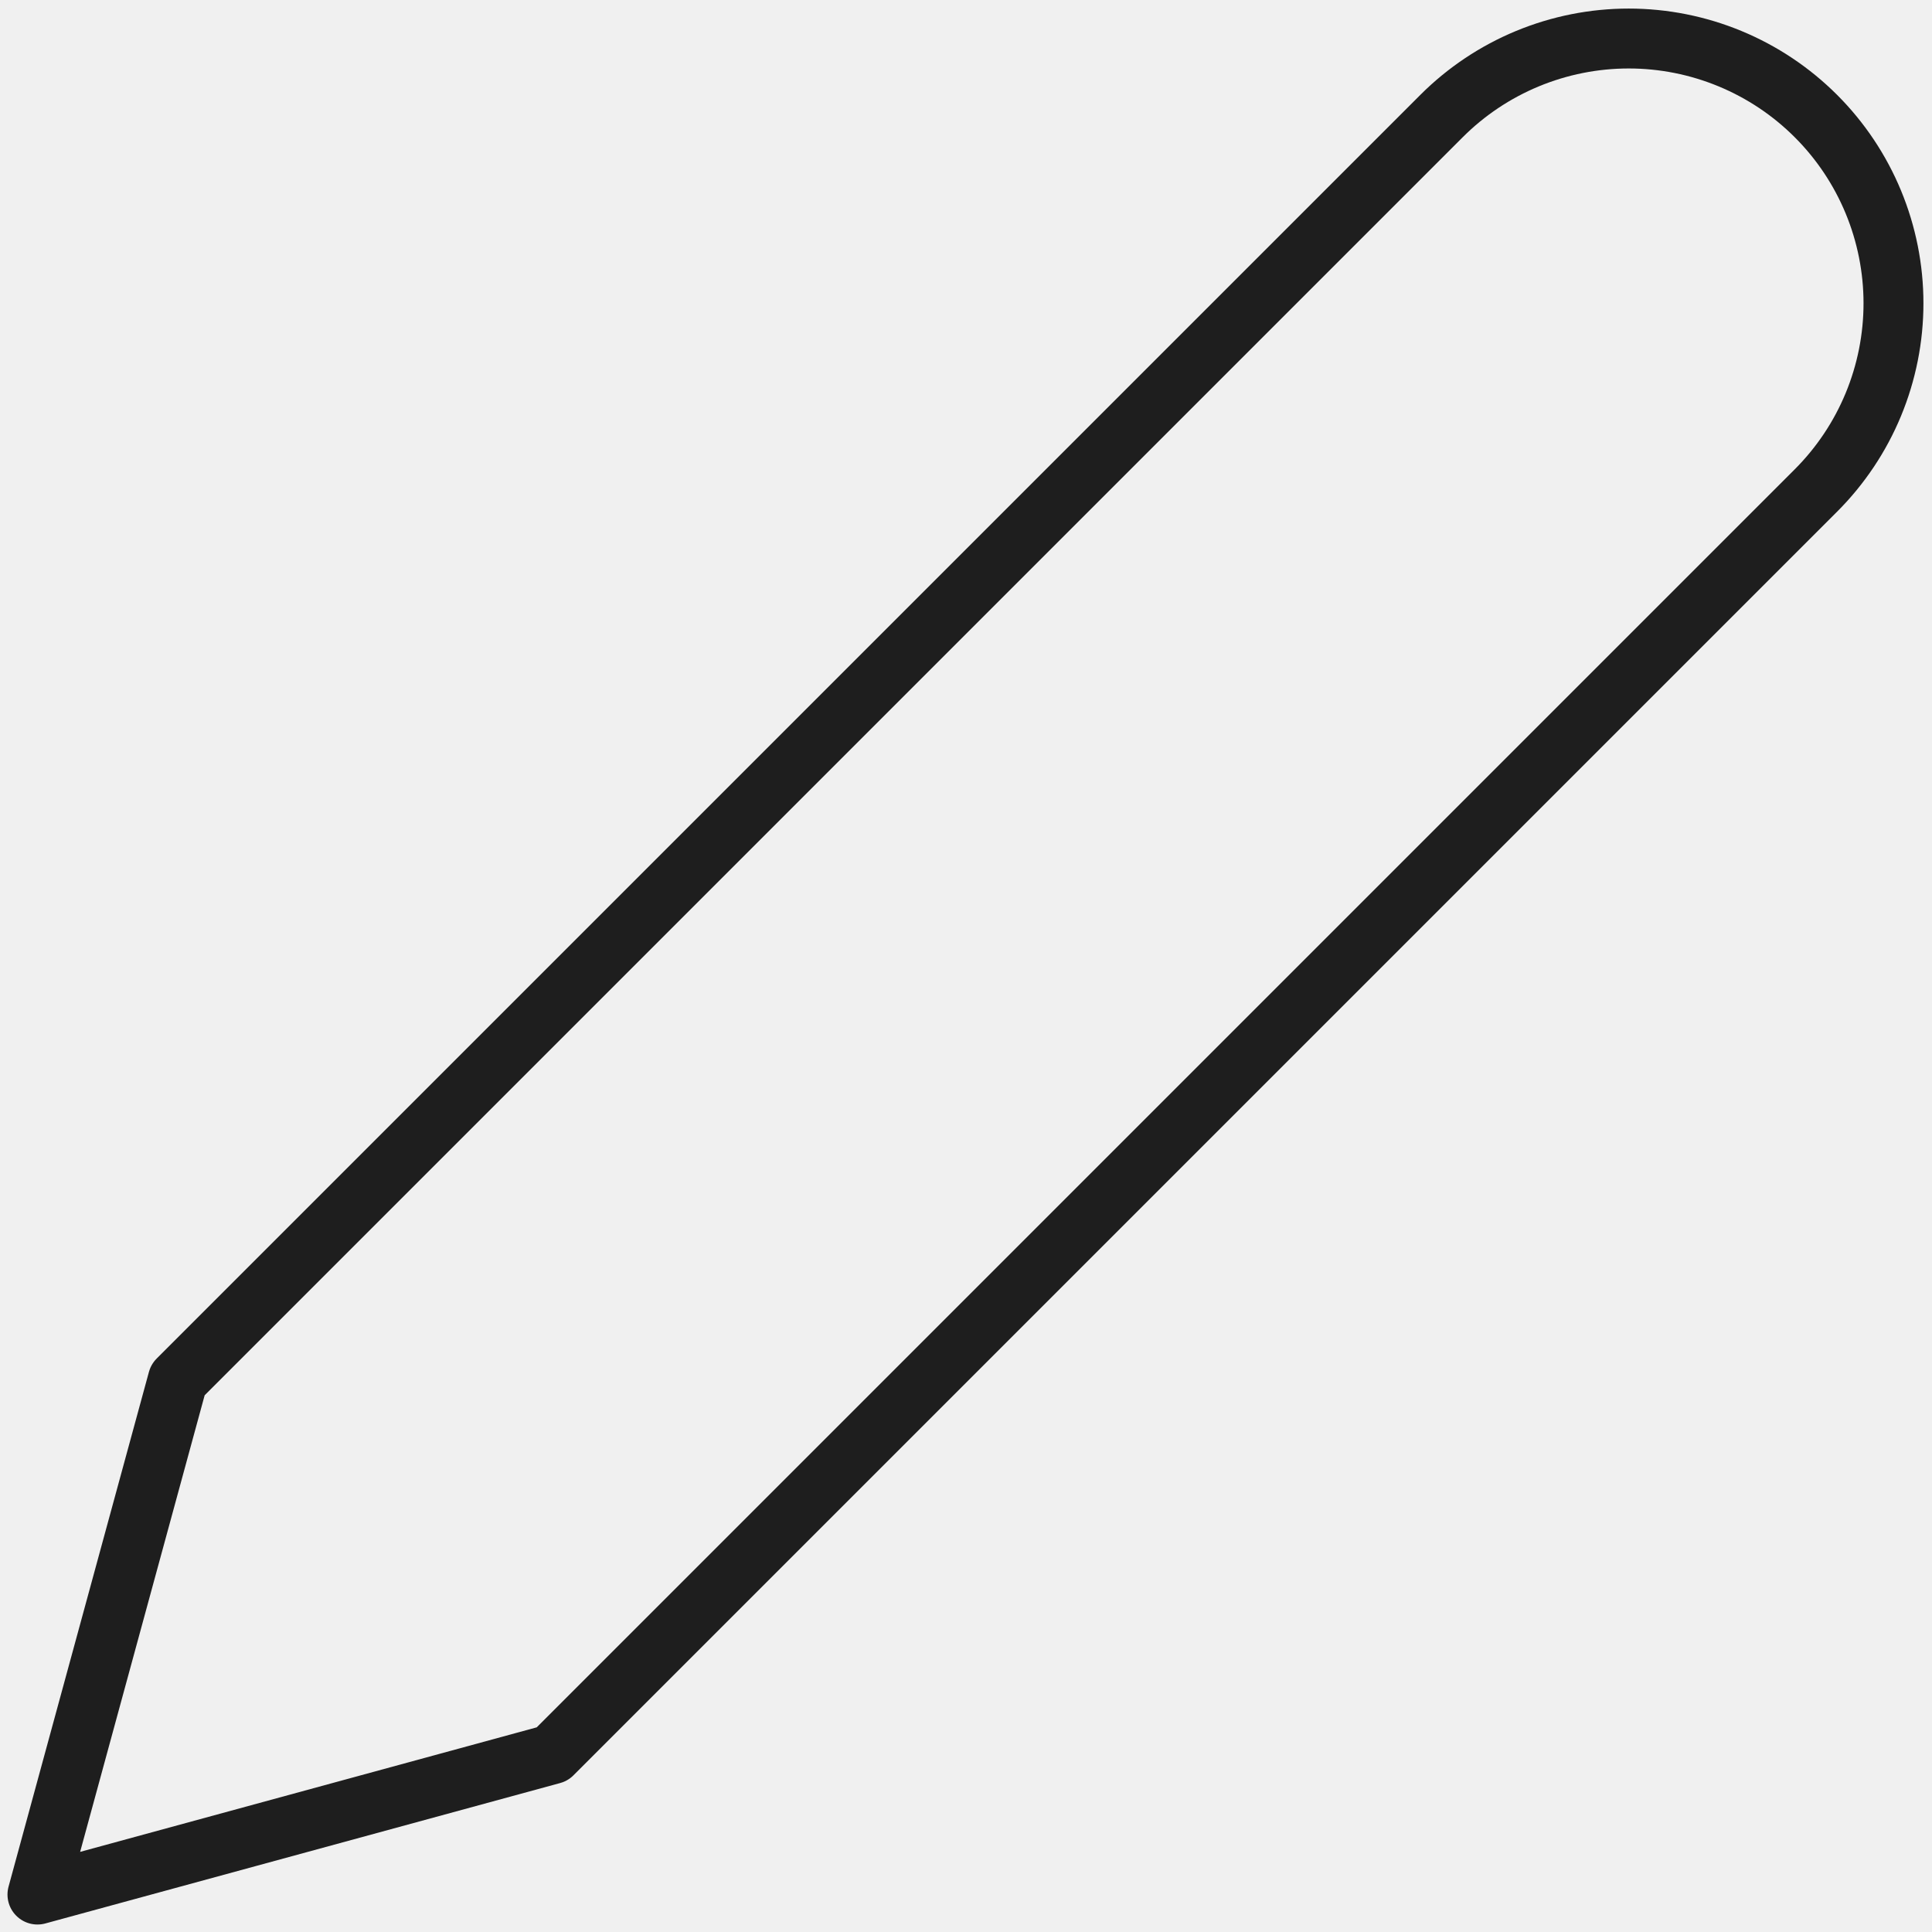
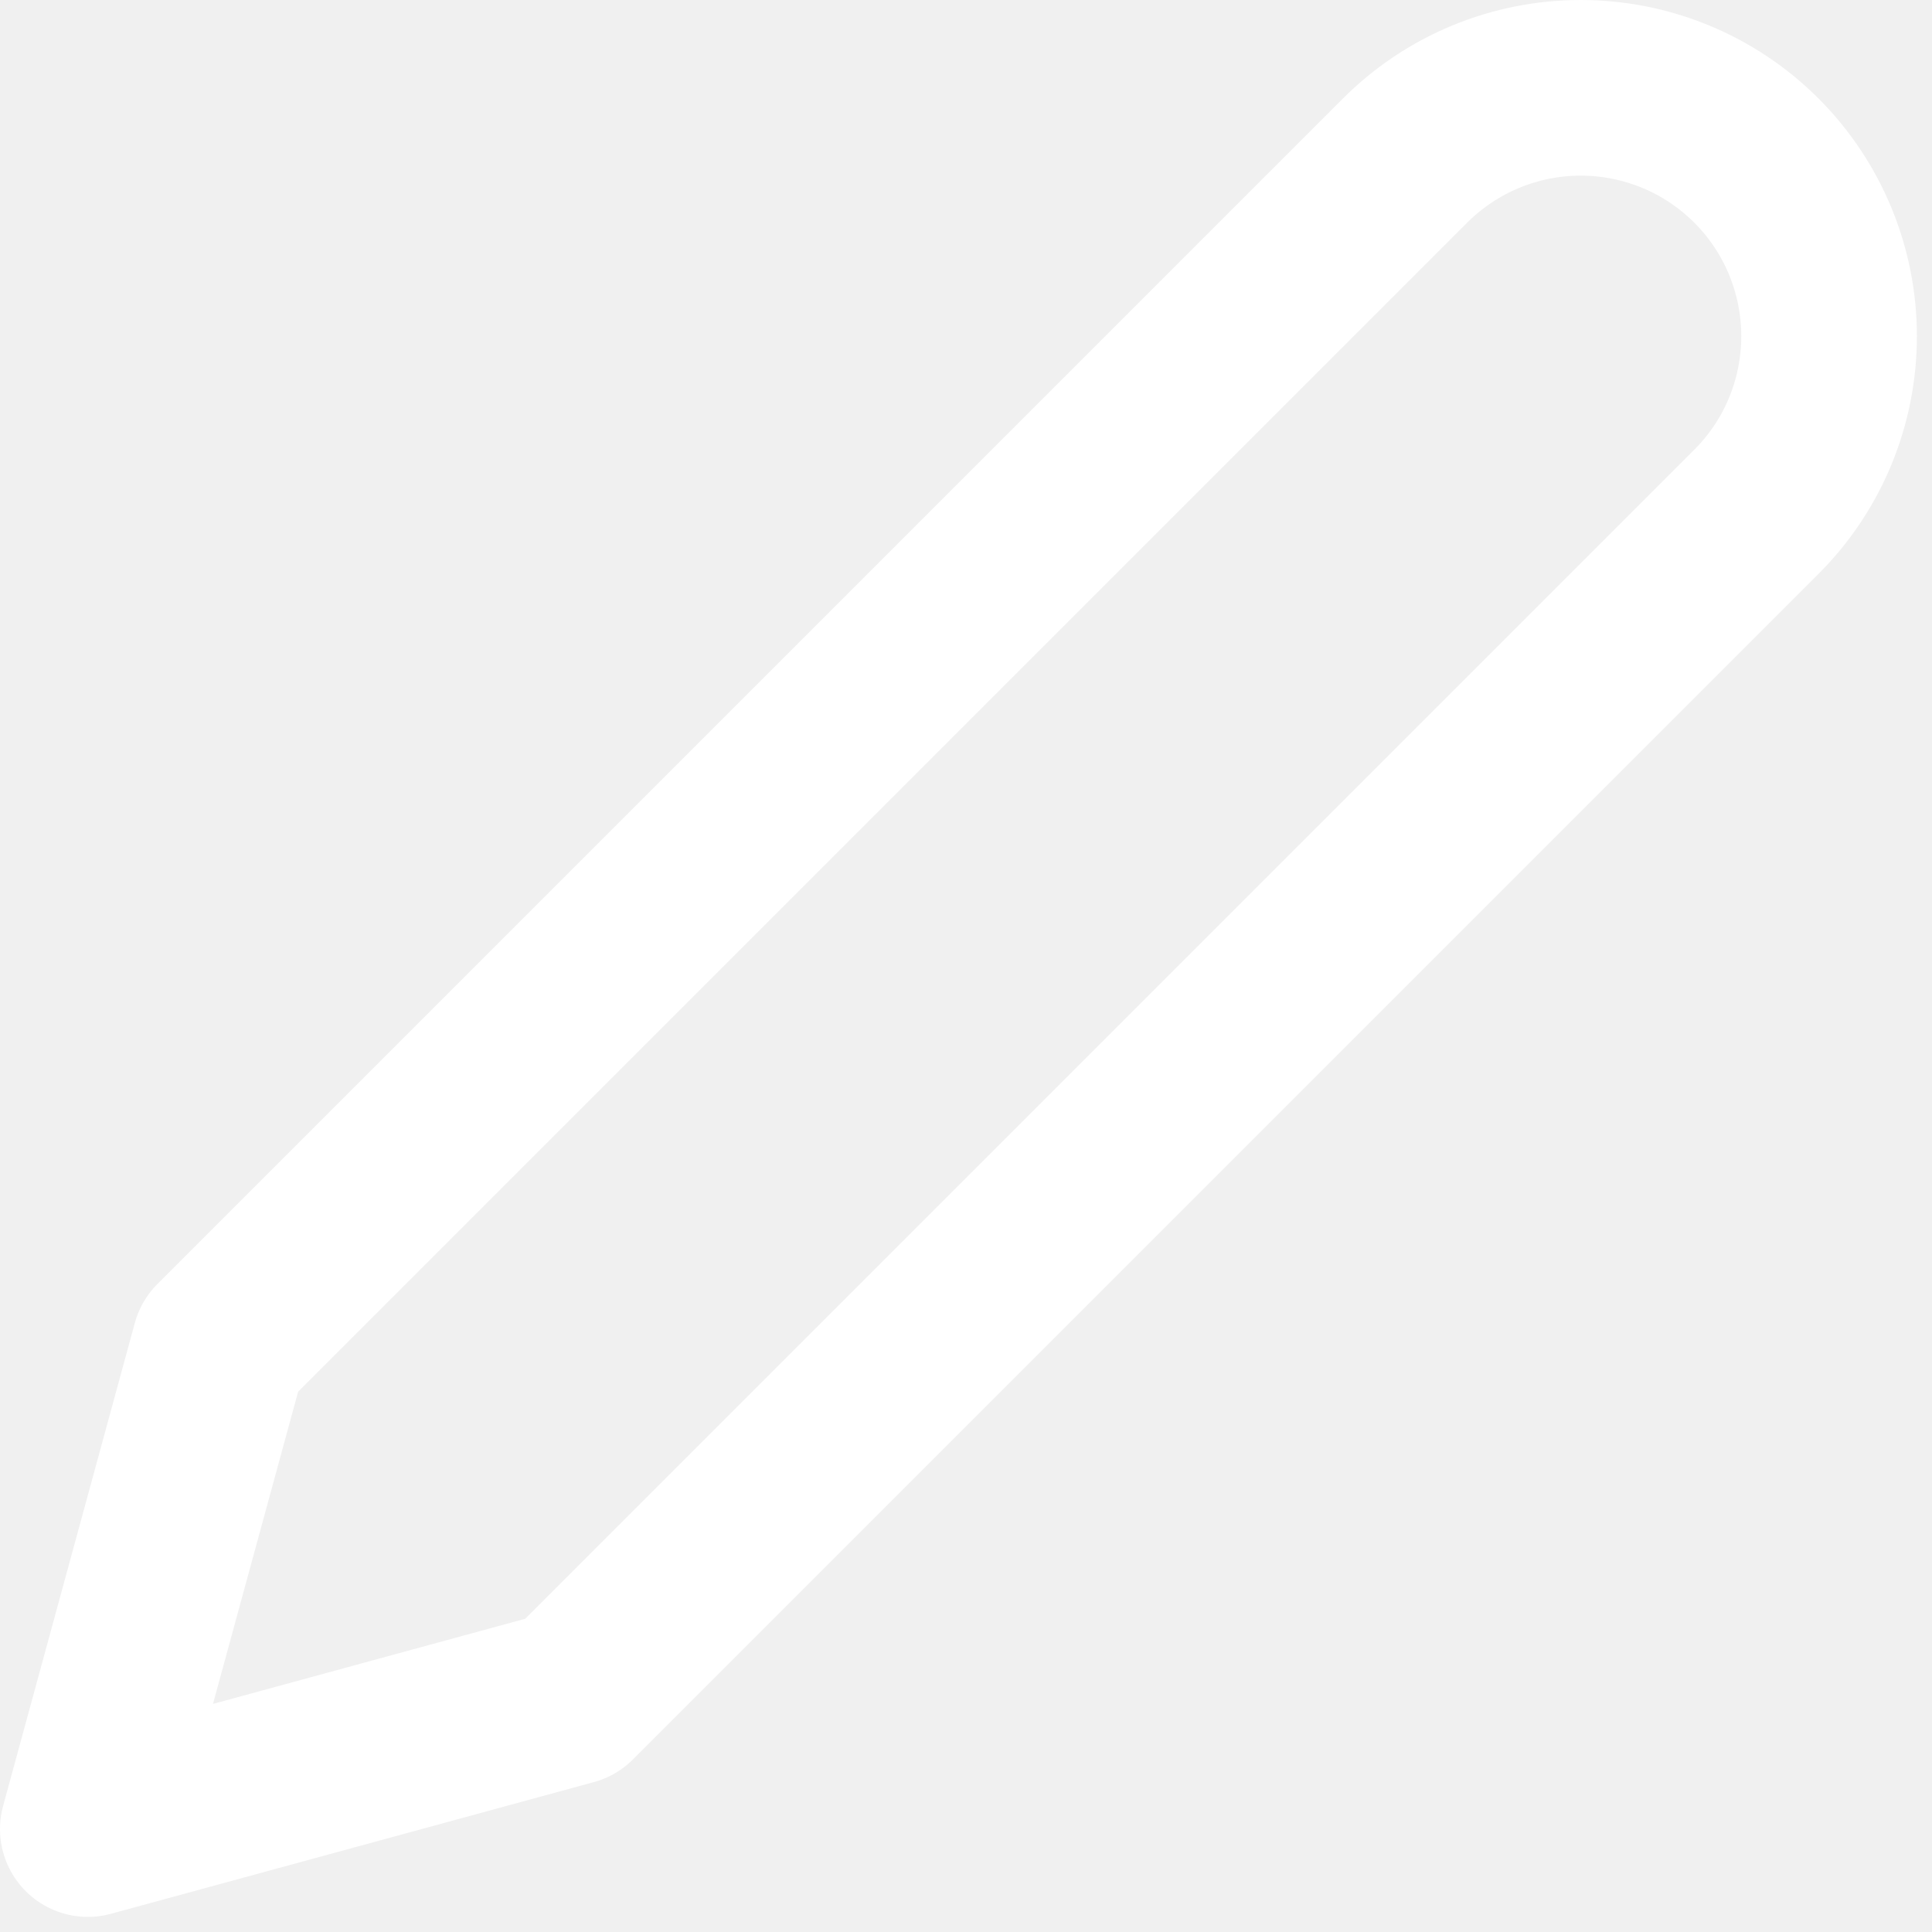
- <svg xmlns="http://www.w3.org/2000/svg" width="129" height="129" viewBox="0 0 129 129" fill="none">
-   <path d="M96.25 7.75C97.891 6.108 99.84 4.806 101.985 3.918C104.13 3.03 106.429 2.572 108.75 2.572C111.071 2.572 113.37 3.03 115.515 3.918C117.66 4.806 119.608 6.108 121.25 7.75C122.892 9.391 124.194 11.34 125.082 13.485C125.97 15.63 126.428 17.928 126.428 20.25C126.428 22.571 125.97 24.87 125.082 27.015C124.194 29.16 122.892 31.108 121.25 32.75L36.875 117.125L2.5 126.5L11.875 92.125L96.25 7.75Z" stroke="#1E1E1E" stroke-width="4" stroke-linecap="round" stroke-linejoin="round" />
+ <svg xmlns="http://www.w3.org/2000/svg" width="22" height="22" viewBox="0 0 22 22" fill="none">
+   <path d="M16 1.828C16.263 1.566 16.574 1.357 16.918 1.215C17.261 1.073 17.629 1 18 1C18.371 1 18.739 1.073 19.082 1.215C19.426 1.357 19.737 1.566 20 1.828C20.263 2.091 20.471 2.403 20.613 2.746C20.755 3.089 20.828 3.457 20.828 3.828C20.828 4.2 20.755 4.568 20.613 4.911C20.471 5.254 20.263 5.566 20 5.828L6.5 19.328L1 20.828L2.5 15.328L16 1.828Z" stroke="white" stroke-width="2" stroke-linecap="round" stroke-linejoin="round" />
</svg>
